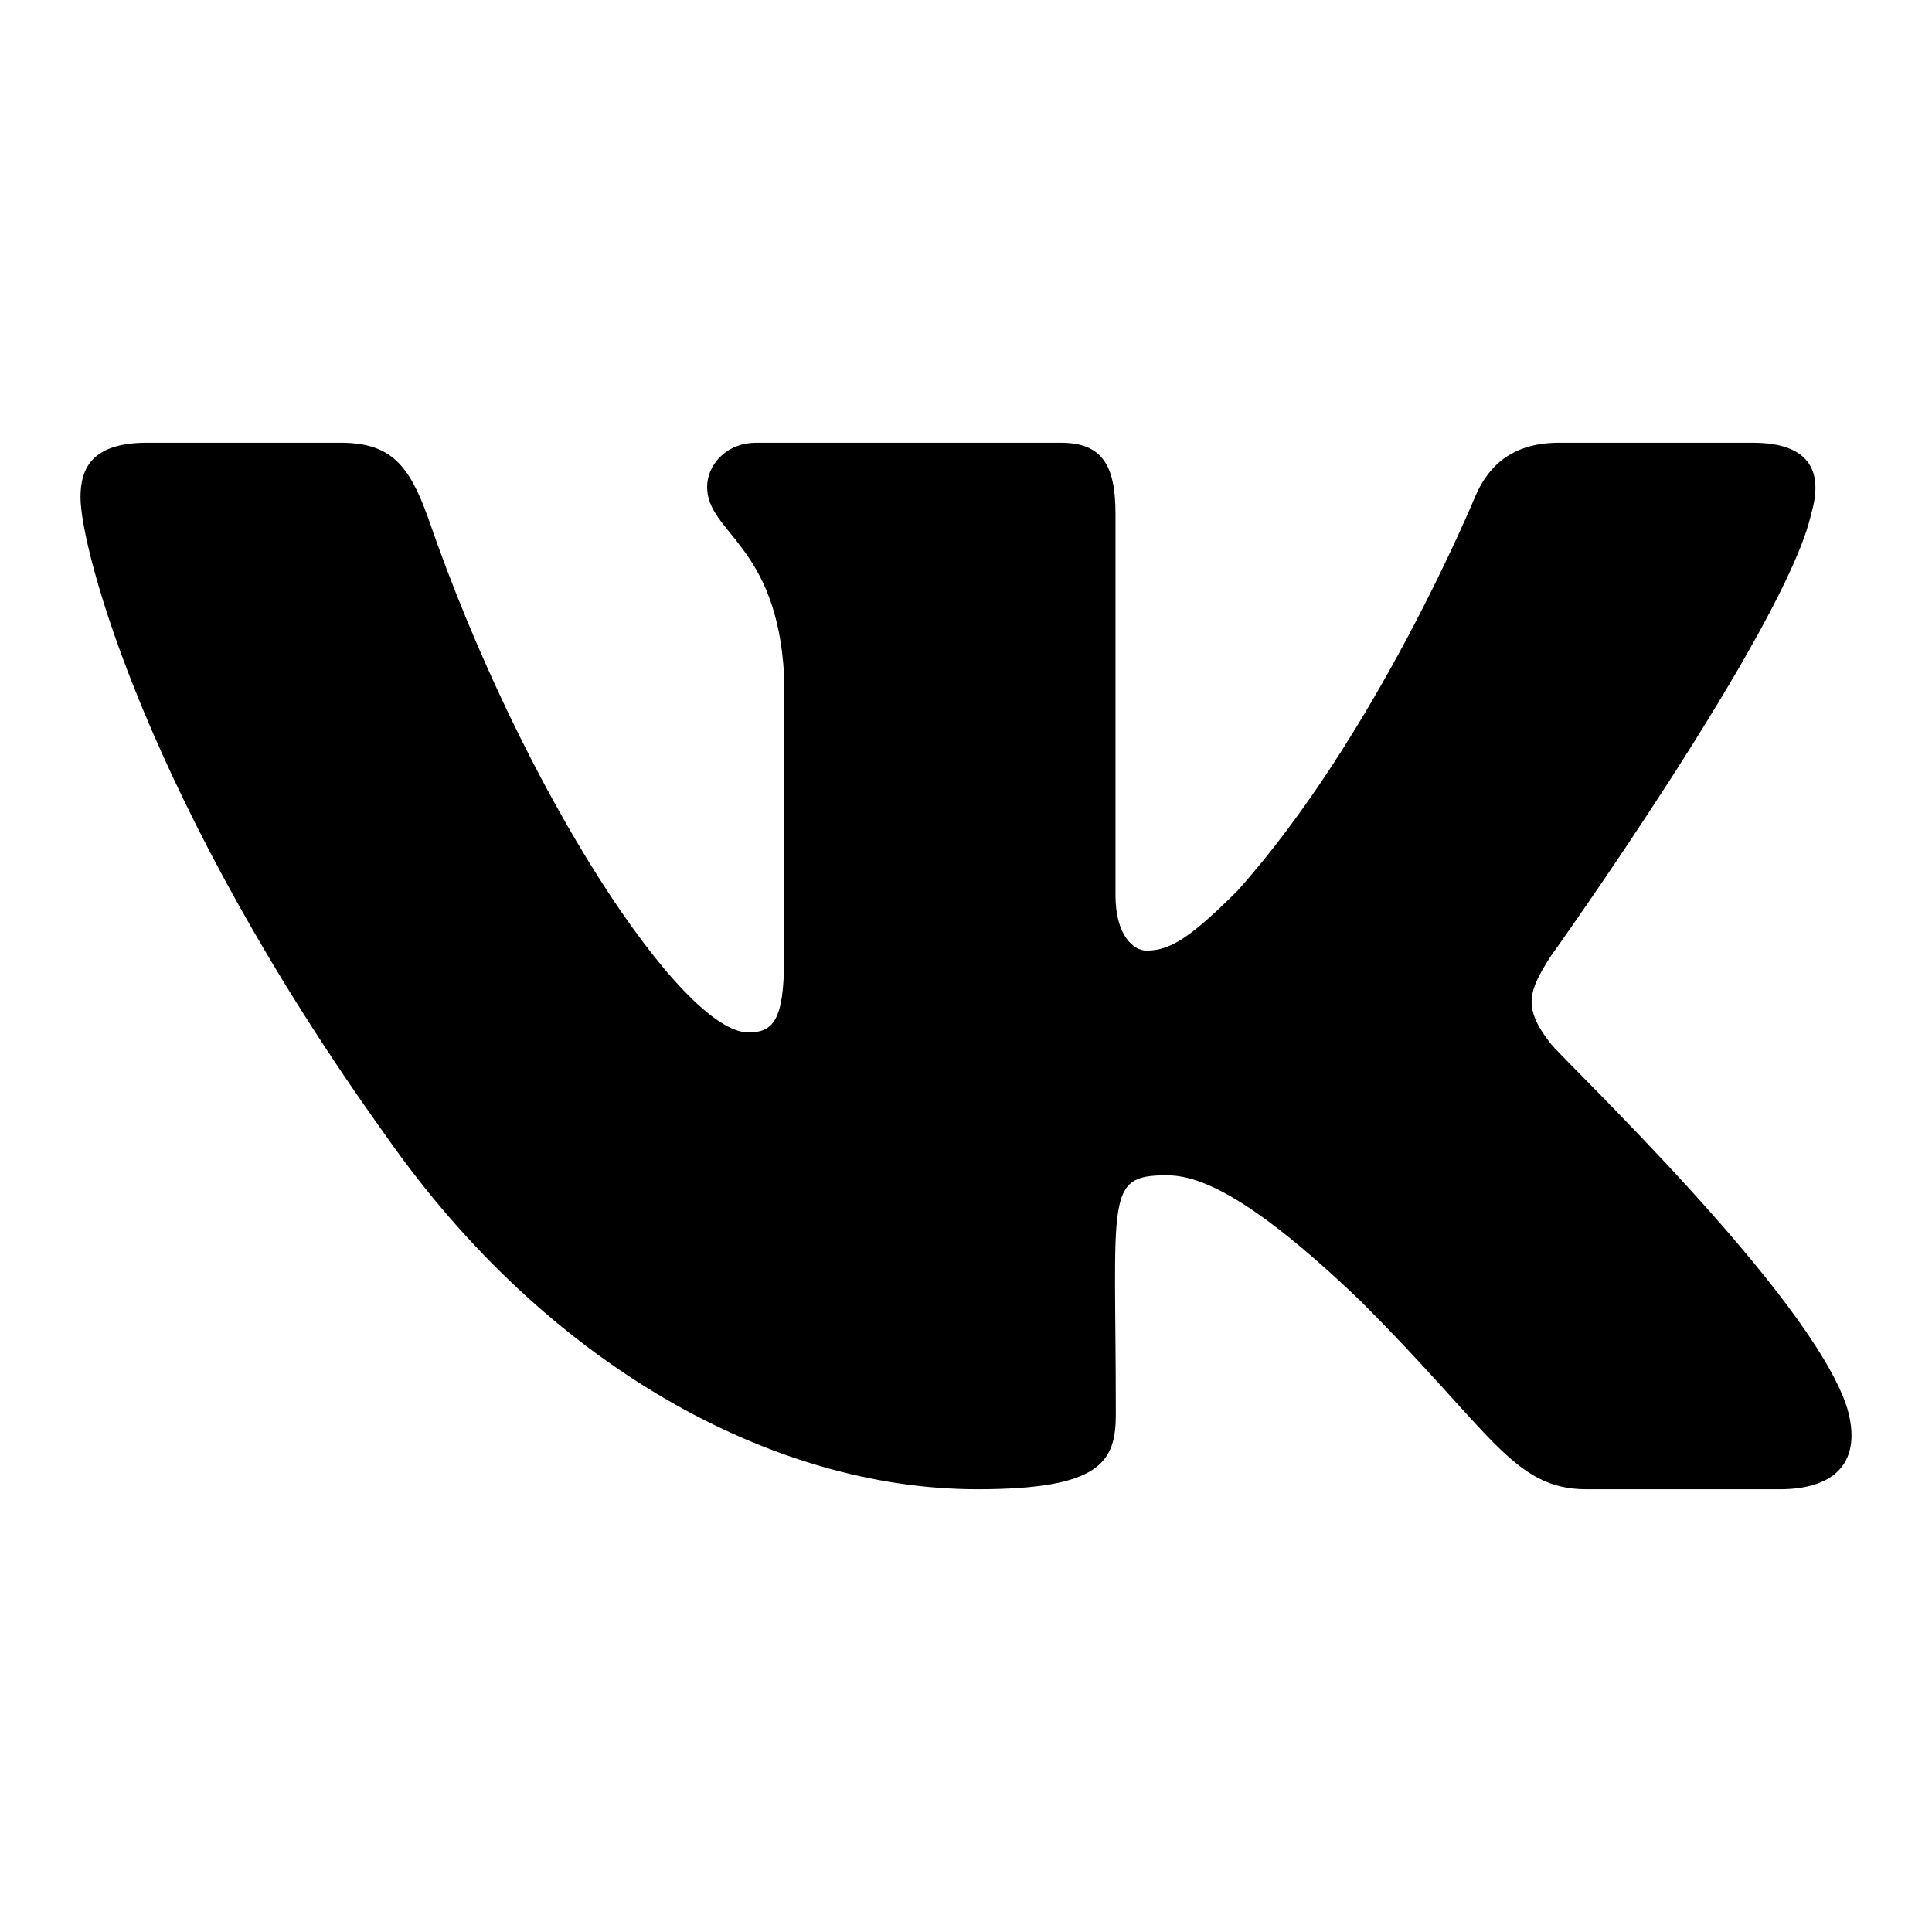
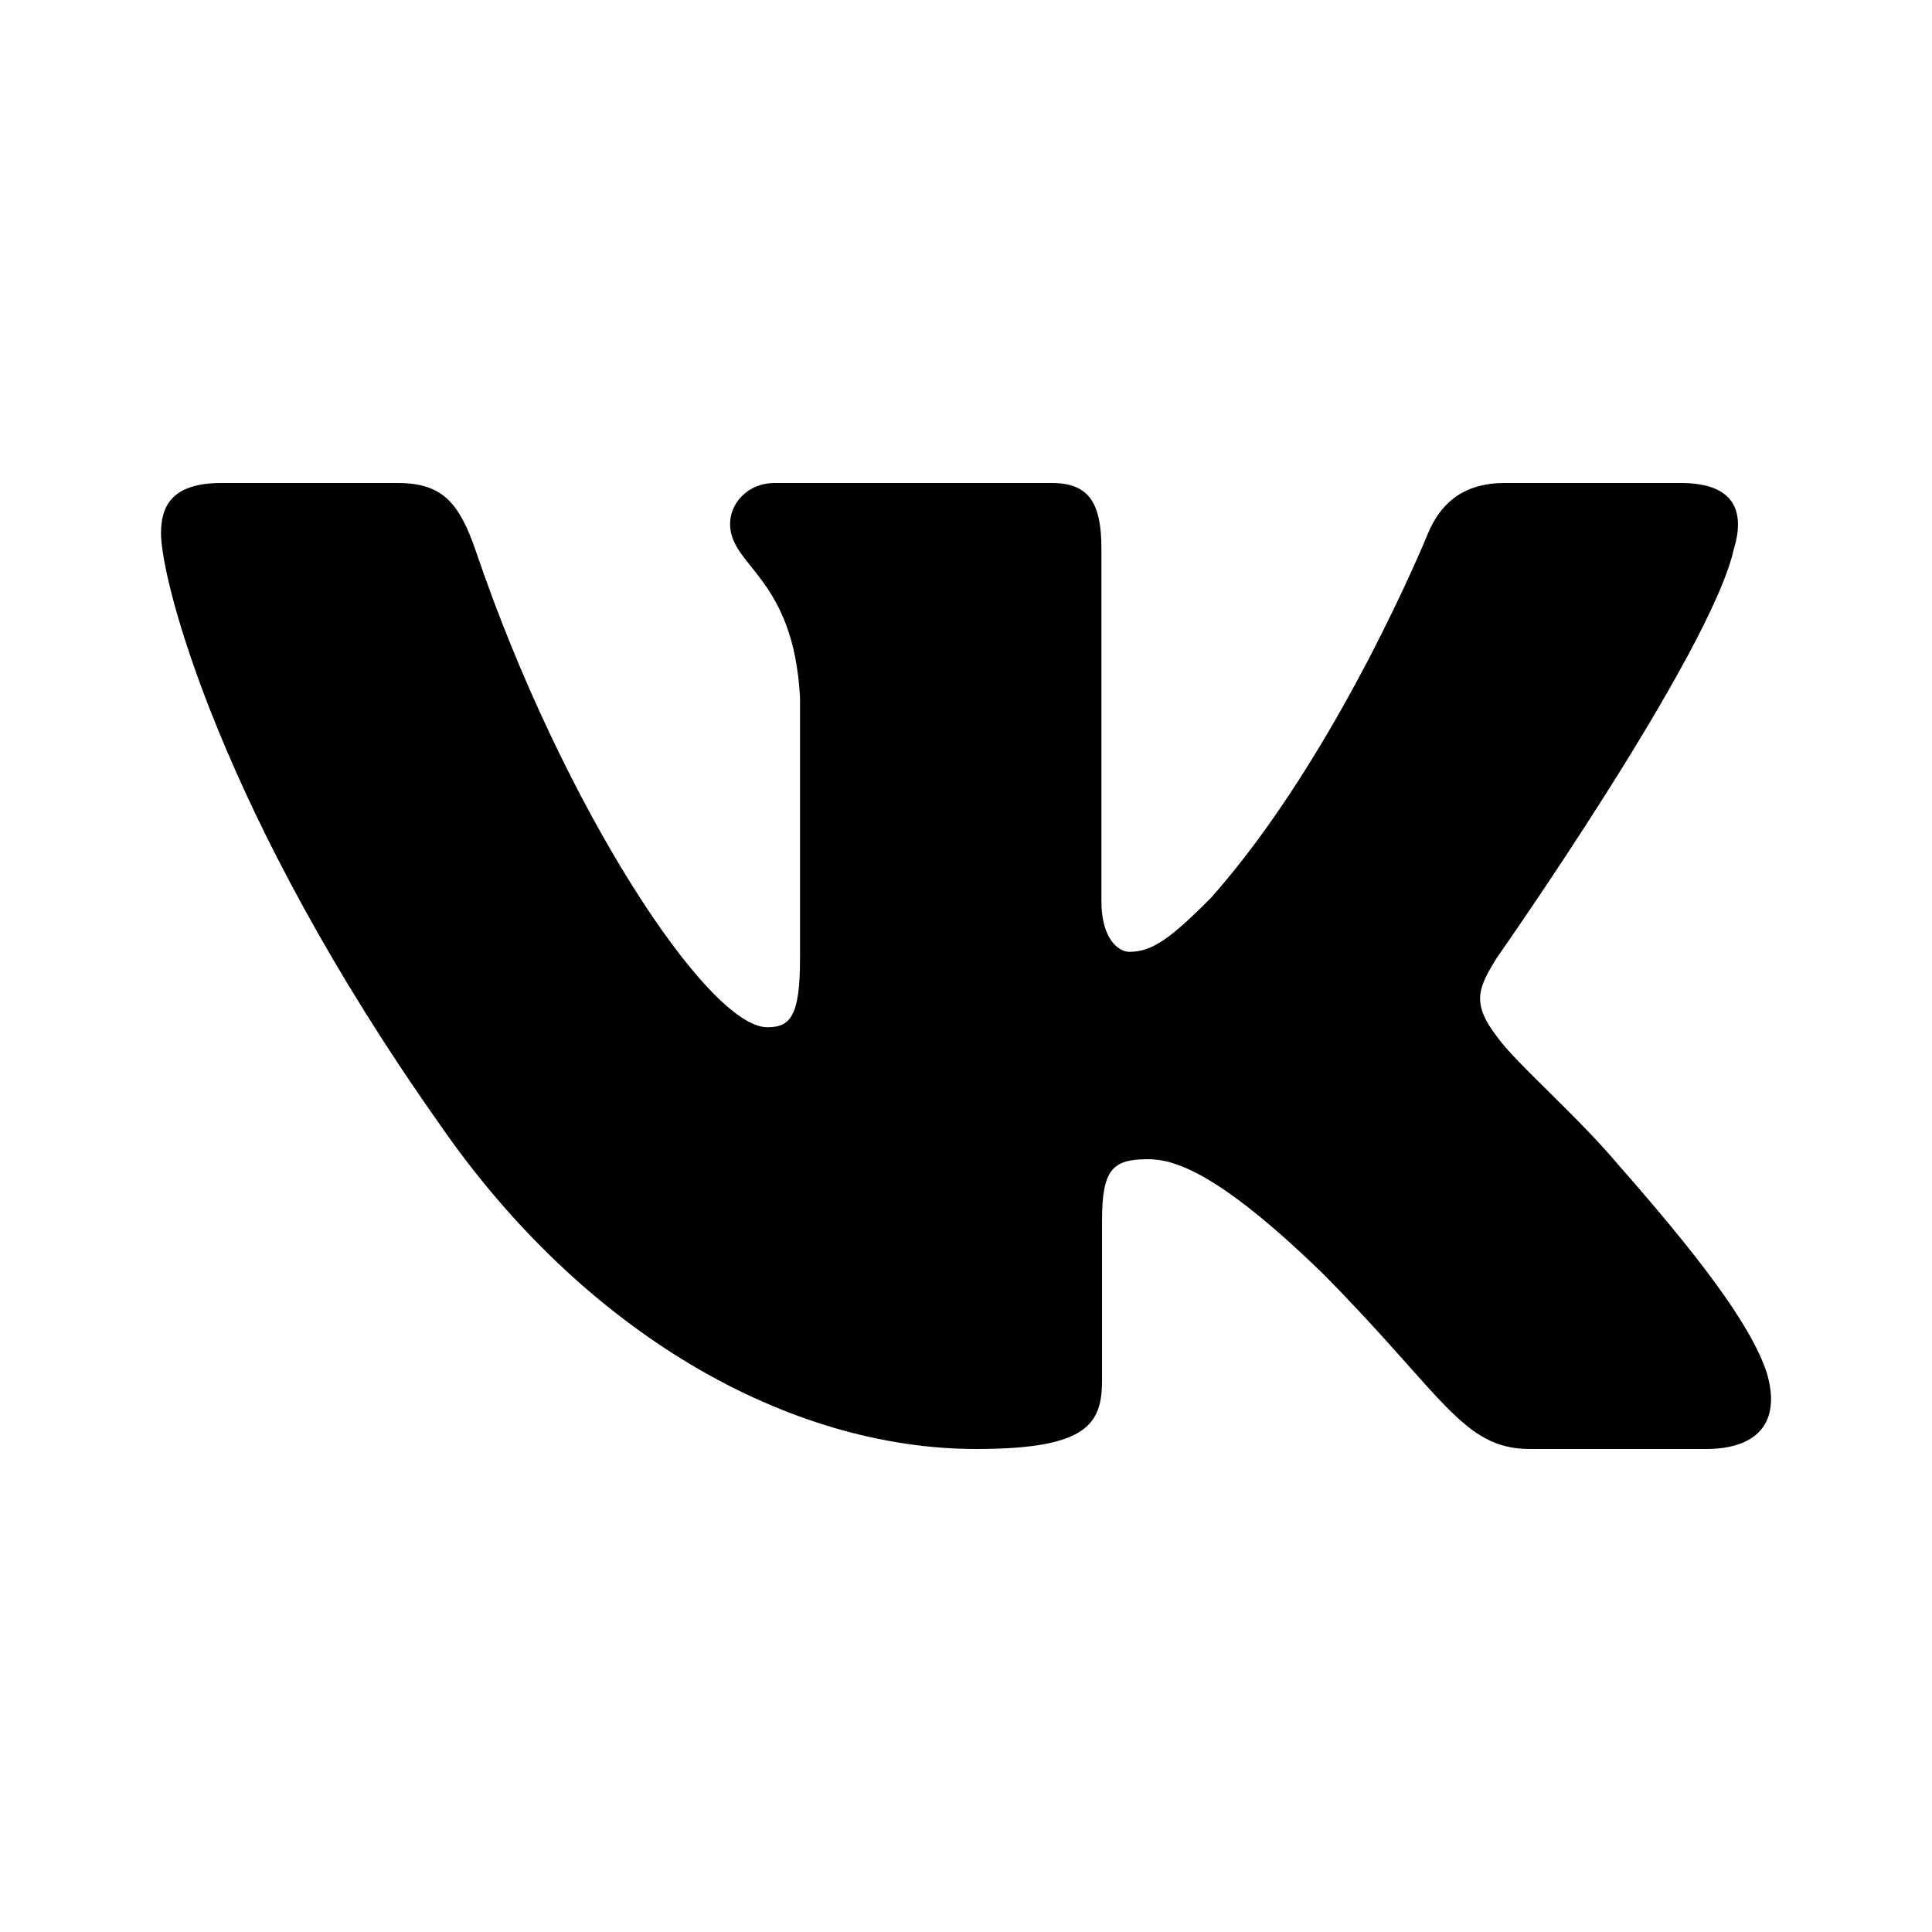
<svg xmlns="http://www.w3.org/2000/svg" width="24" height="24" viewBox="0 0 24 24" fill="none">
-   <path d="M22.499 6.382C22.65 5.874 22.499 5.5 21.772 5.5H19.366C18.753 5.5 18.472 5.821 18.321 6.178C18.321 6.178 17.095 9.148 15.364 11.074C14.804 11.63 14.547 11.809 14.241 11.809C14.089 11.809 13.857 11.63 13.857 11.123V6.382C13.857 5.772 13.685 5.5 13.179 5.5H9.397C9.013 5.5 8.784 5.784 8.784 6.048C8.784 6.625 9.65 6.759 9.74 8.384V11.911C9.74 12.682 9.601 12.825 9.295 12.825C8.478 12.825 6.493 9.843 5.317 6.43C5.08 5.768 4.847 5.5 4.231 5.5H1.825C1.139 5.5 1 5.821 1 6.178C1 6.812 1.817 9.961 4.802 14.121C6.791 16.96 9.593 18.5 12.141 18.5C13.673 18.5 13.861 18.159 13.861 17.57C13.861 14.856 13.722 14.6 14.49 14.6C14.845 14.6 15.458 14.779 16.887 16.148C18.521 17.773 18.79 18.5 19.705 18.5H22.111C22.797 18.5 23.144 18.159 22.944 17.484C22.486 16.067 19.395 13.15 19.256 12.955C18.901 12.5 19.003 12.297 19.256 11.89C19.26 11.886 22.196 7.775 22.499 6.382Z" fill="black" />
+   <path fill-rule="evenodd" clip-rule="evenodd" d="M21.541 6.813C21.68 6.345 21.541 6 20.879 6H18.691C18.135 6 17.878 6.297 17.739 6.626C17.739 6.626 16.626 9.365 15.051 11.145C14.541 11.661 14.309 11.824 14.031 11.824C13.891 11.824 13.682 11.661 13.682 11.192V6.813C13.682 6.25 13.529 6 13.066 6H9.626C9.278 6 9.069 6.261 9.069 6.508C9.069 7.041 9.857 7.164 9.938 8.662V11.918C9.938 12.632 9.811 12.761 9.532 12.761C8.791 12.761 6.987 10.009 5.916 6.86C5.708 6.247 5.498 6 4.939 6H2.75C2.125 6 2 6.297 2 6.626C2 7.21 2.742 10.114 5.454 13.955C7.262 16.578 9.808 18 12.127 18C13.518 18 13.69 17.685 13.69 17.14V15.158C13.69 14.526 13.821 14.4 14.262 14.4C14.587 14.4 15.143 14.565 16.441 15.829C17.925 17.328 18.169 18 19.004 18H21.191C21.816 18 22.13 17.685 21.95 17.061C21.751 16.44 21.043 15.539 20.104 14.47C19.594 13.862 18.829 13.206 18.596 12.878C18.272 12.457 18.365 12.269 18.596 11.895C18.596 11.895 21.263 8.101 21.54 6.813H21.541Z" fill="black" />
</svg>
